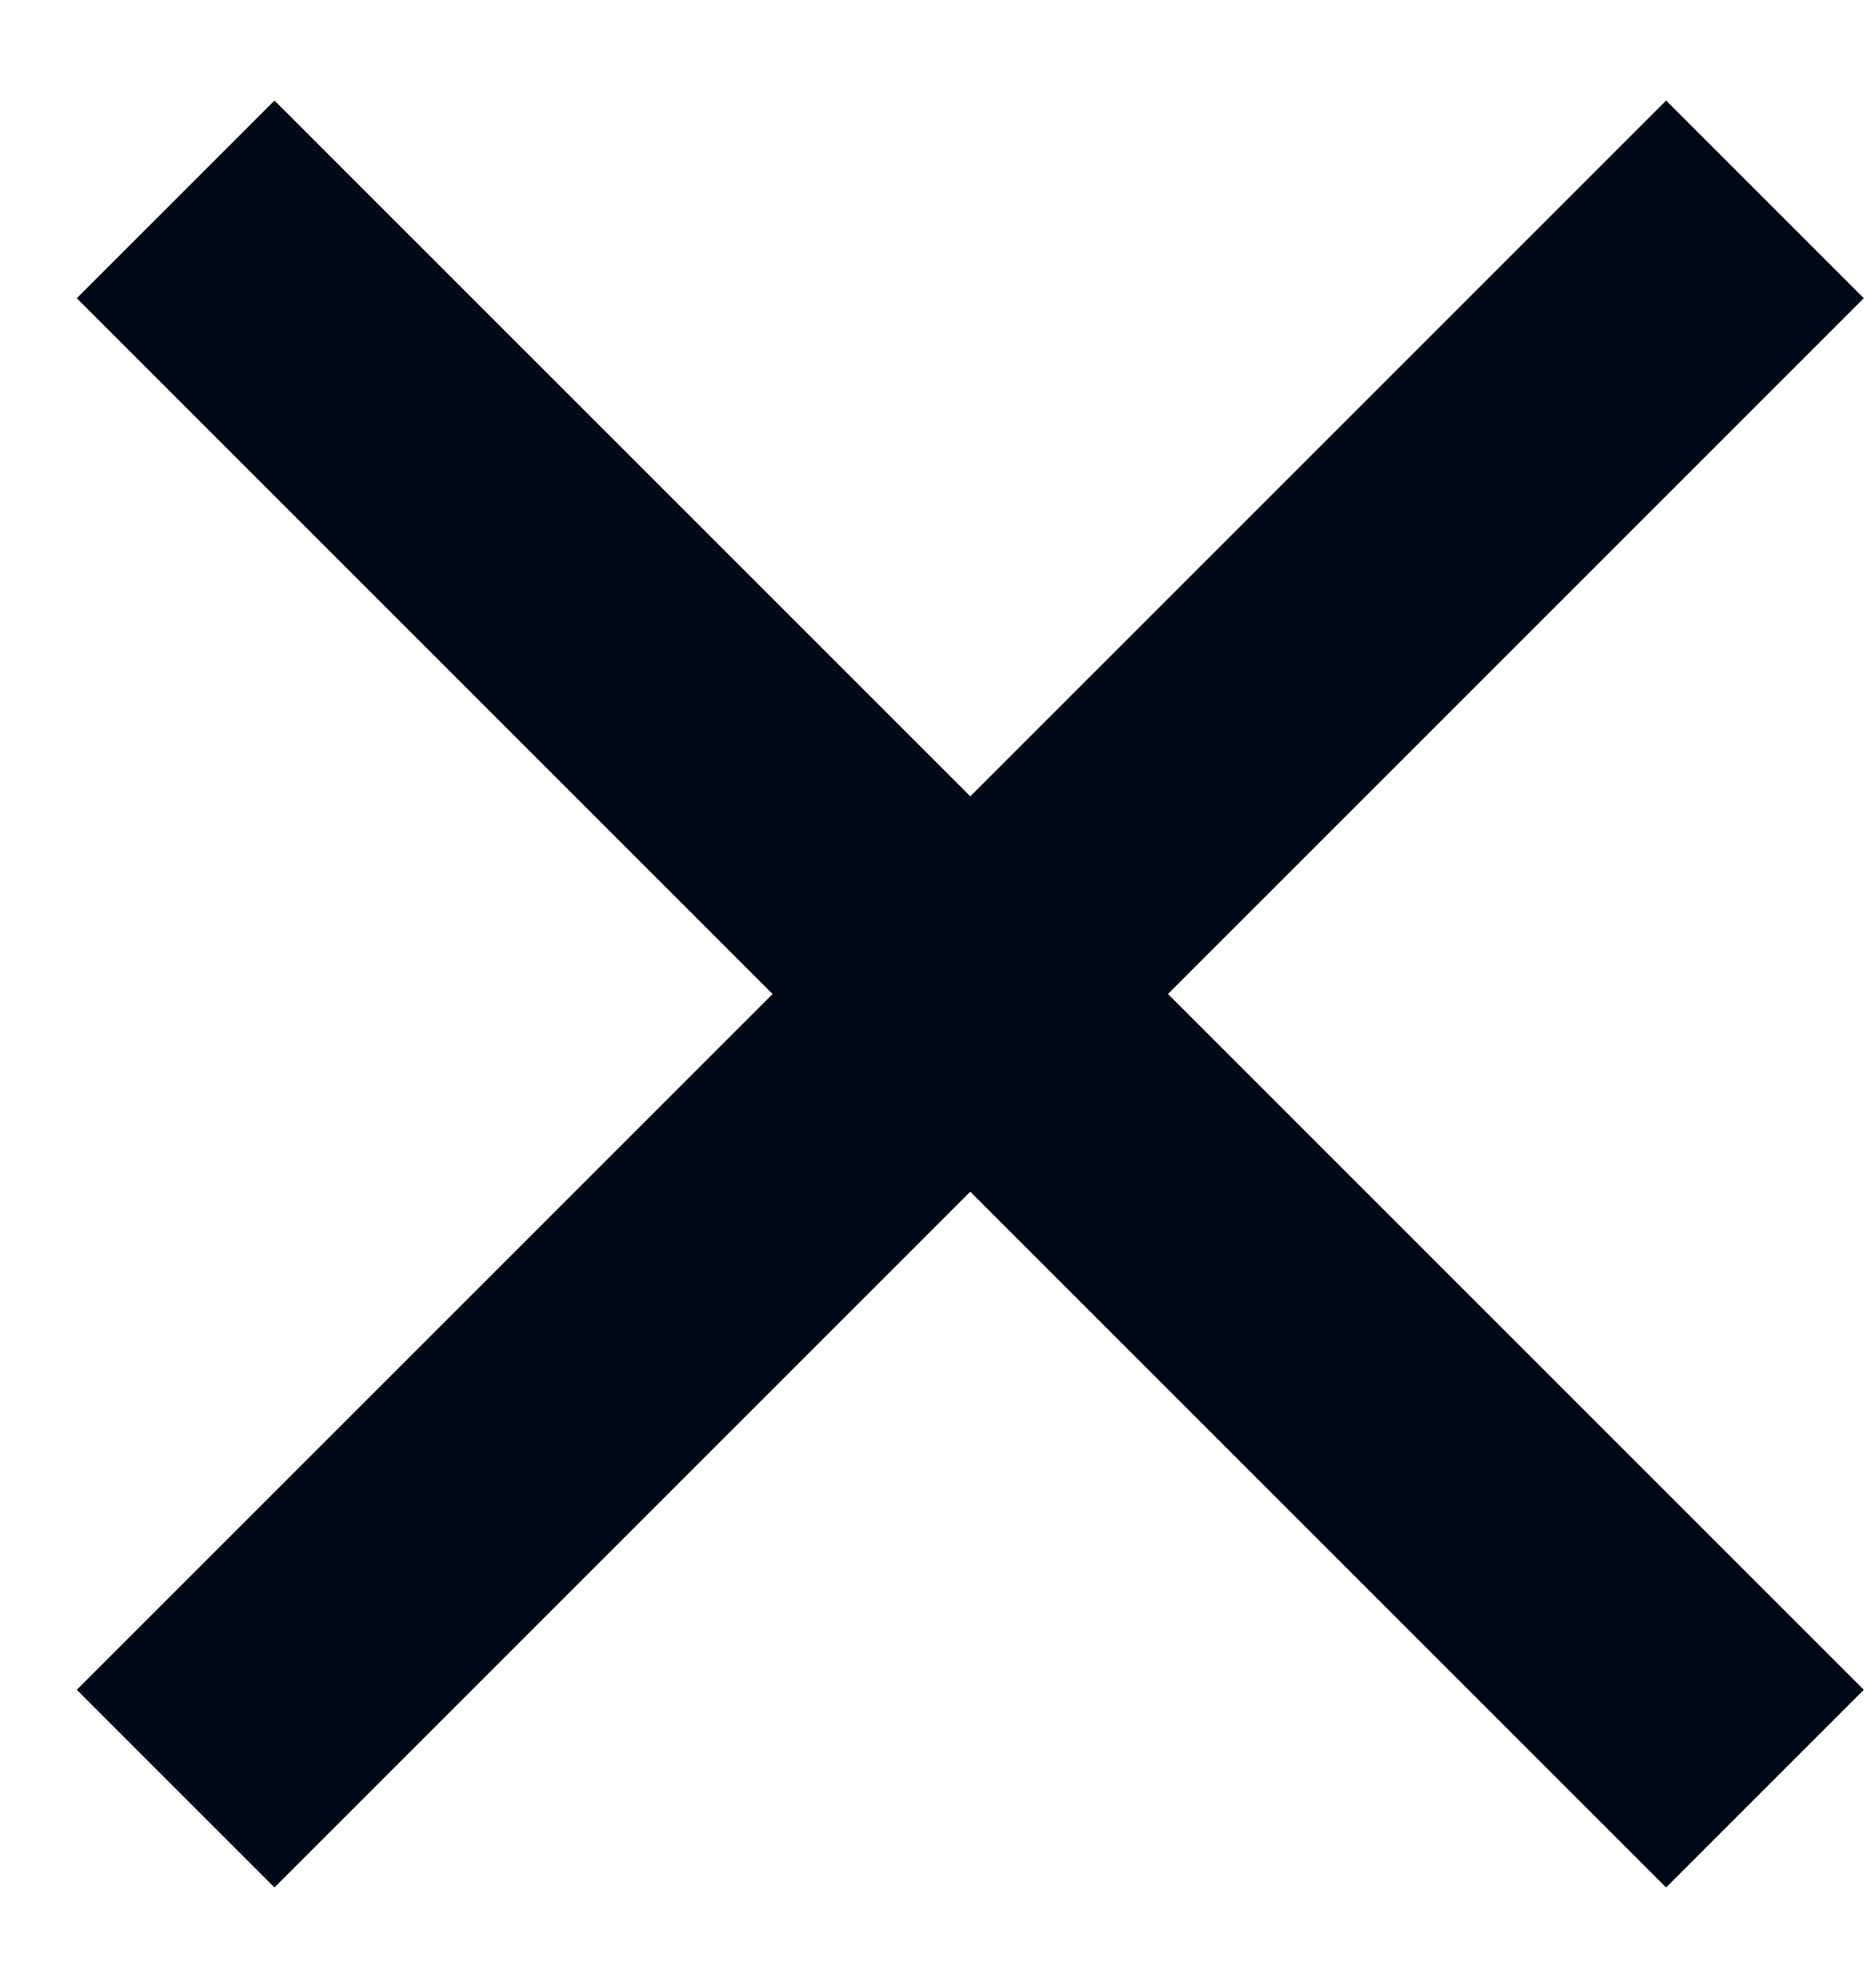
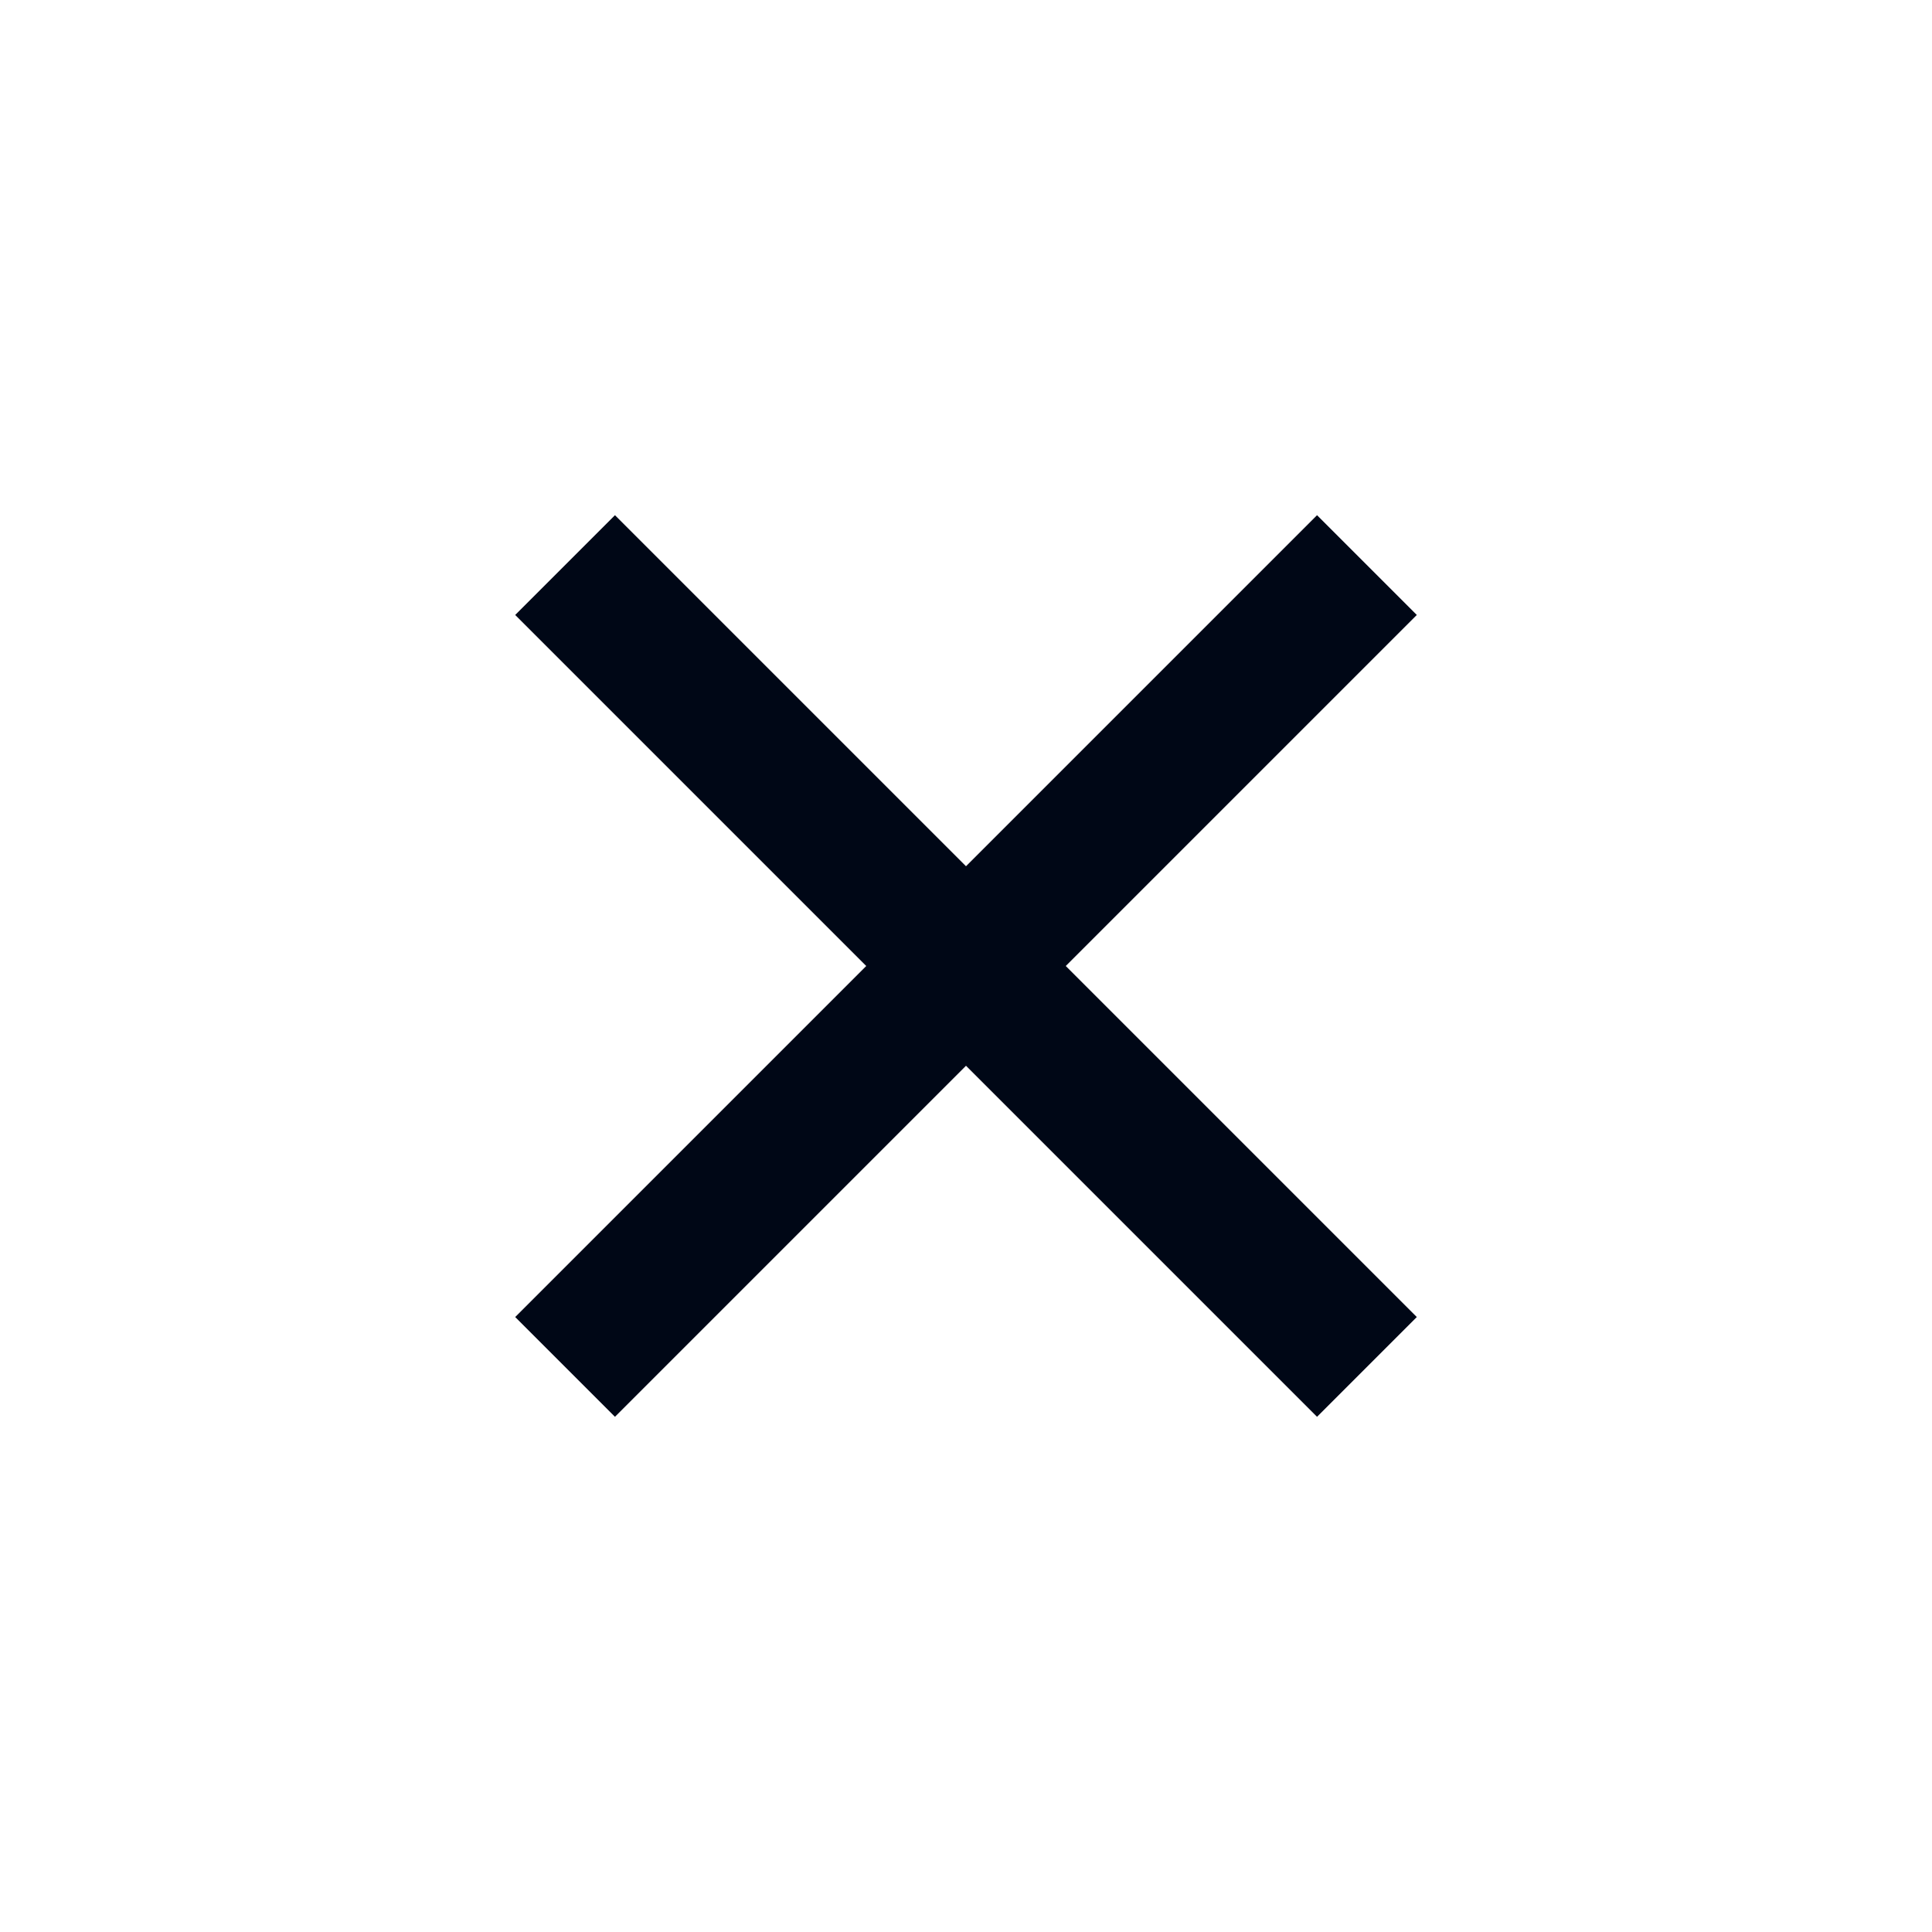
- <svg xmlns="http://www.w3.org/2000/svg" width="15" height="16" viewBox="0 0 15 16" fill="none">
-   <path d="M2.209 15.191L0.618 13.6L6.218 8L0.618 2.4L2.209 0.809L7.809 6.409L13.409 0.809L15 2.4L9.4 8L15 13.6L13.409 15.191L7.809 9.591L2.209 15.191Z" fill="#000716" />
+ <svg xmlns="http://www.w3.org/2000/svg" width="30" height="30" viewBox="0 0 30 30" fill="none">
+   <path d="M9.549 22L8 20.451L13.451 15L8 9.549L9.549 8L15 13.451L20.451 8L22 9.549L16.549 15L22 20.451L20.451 22L15 16.549L9.549 22Z" fill="#000716" />
</svg>
